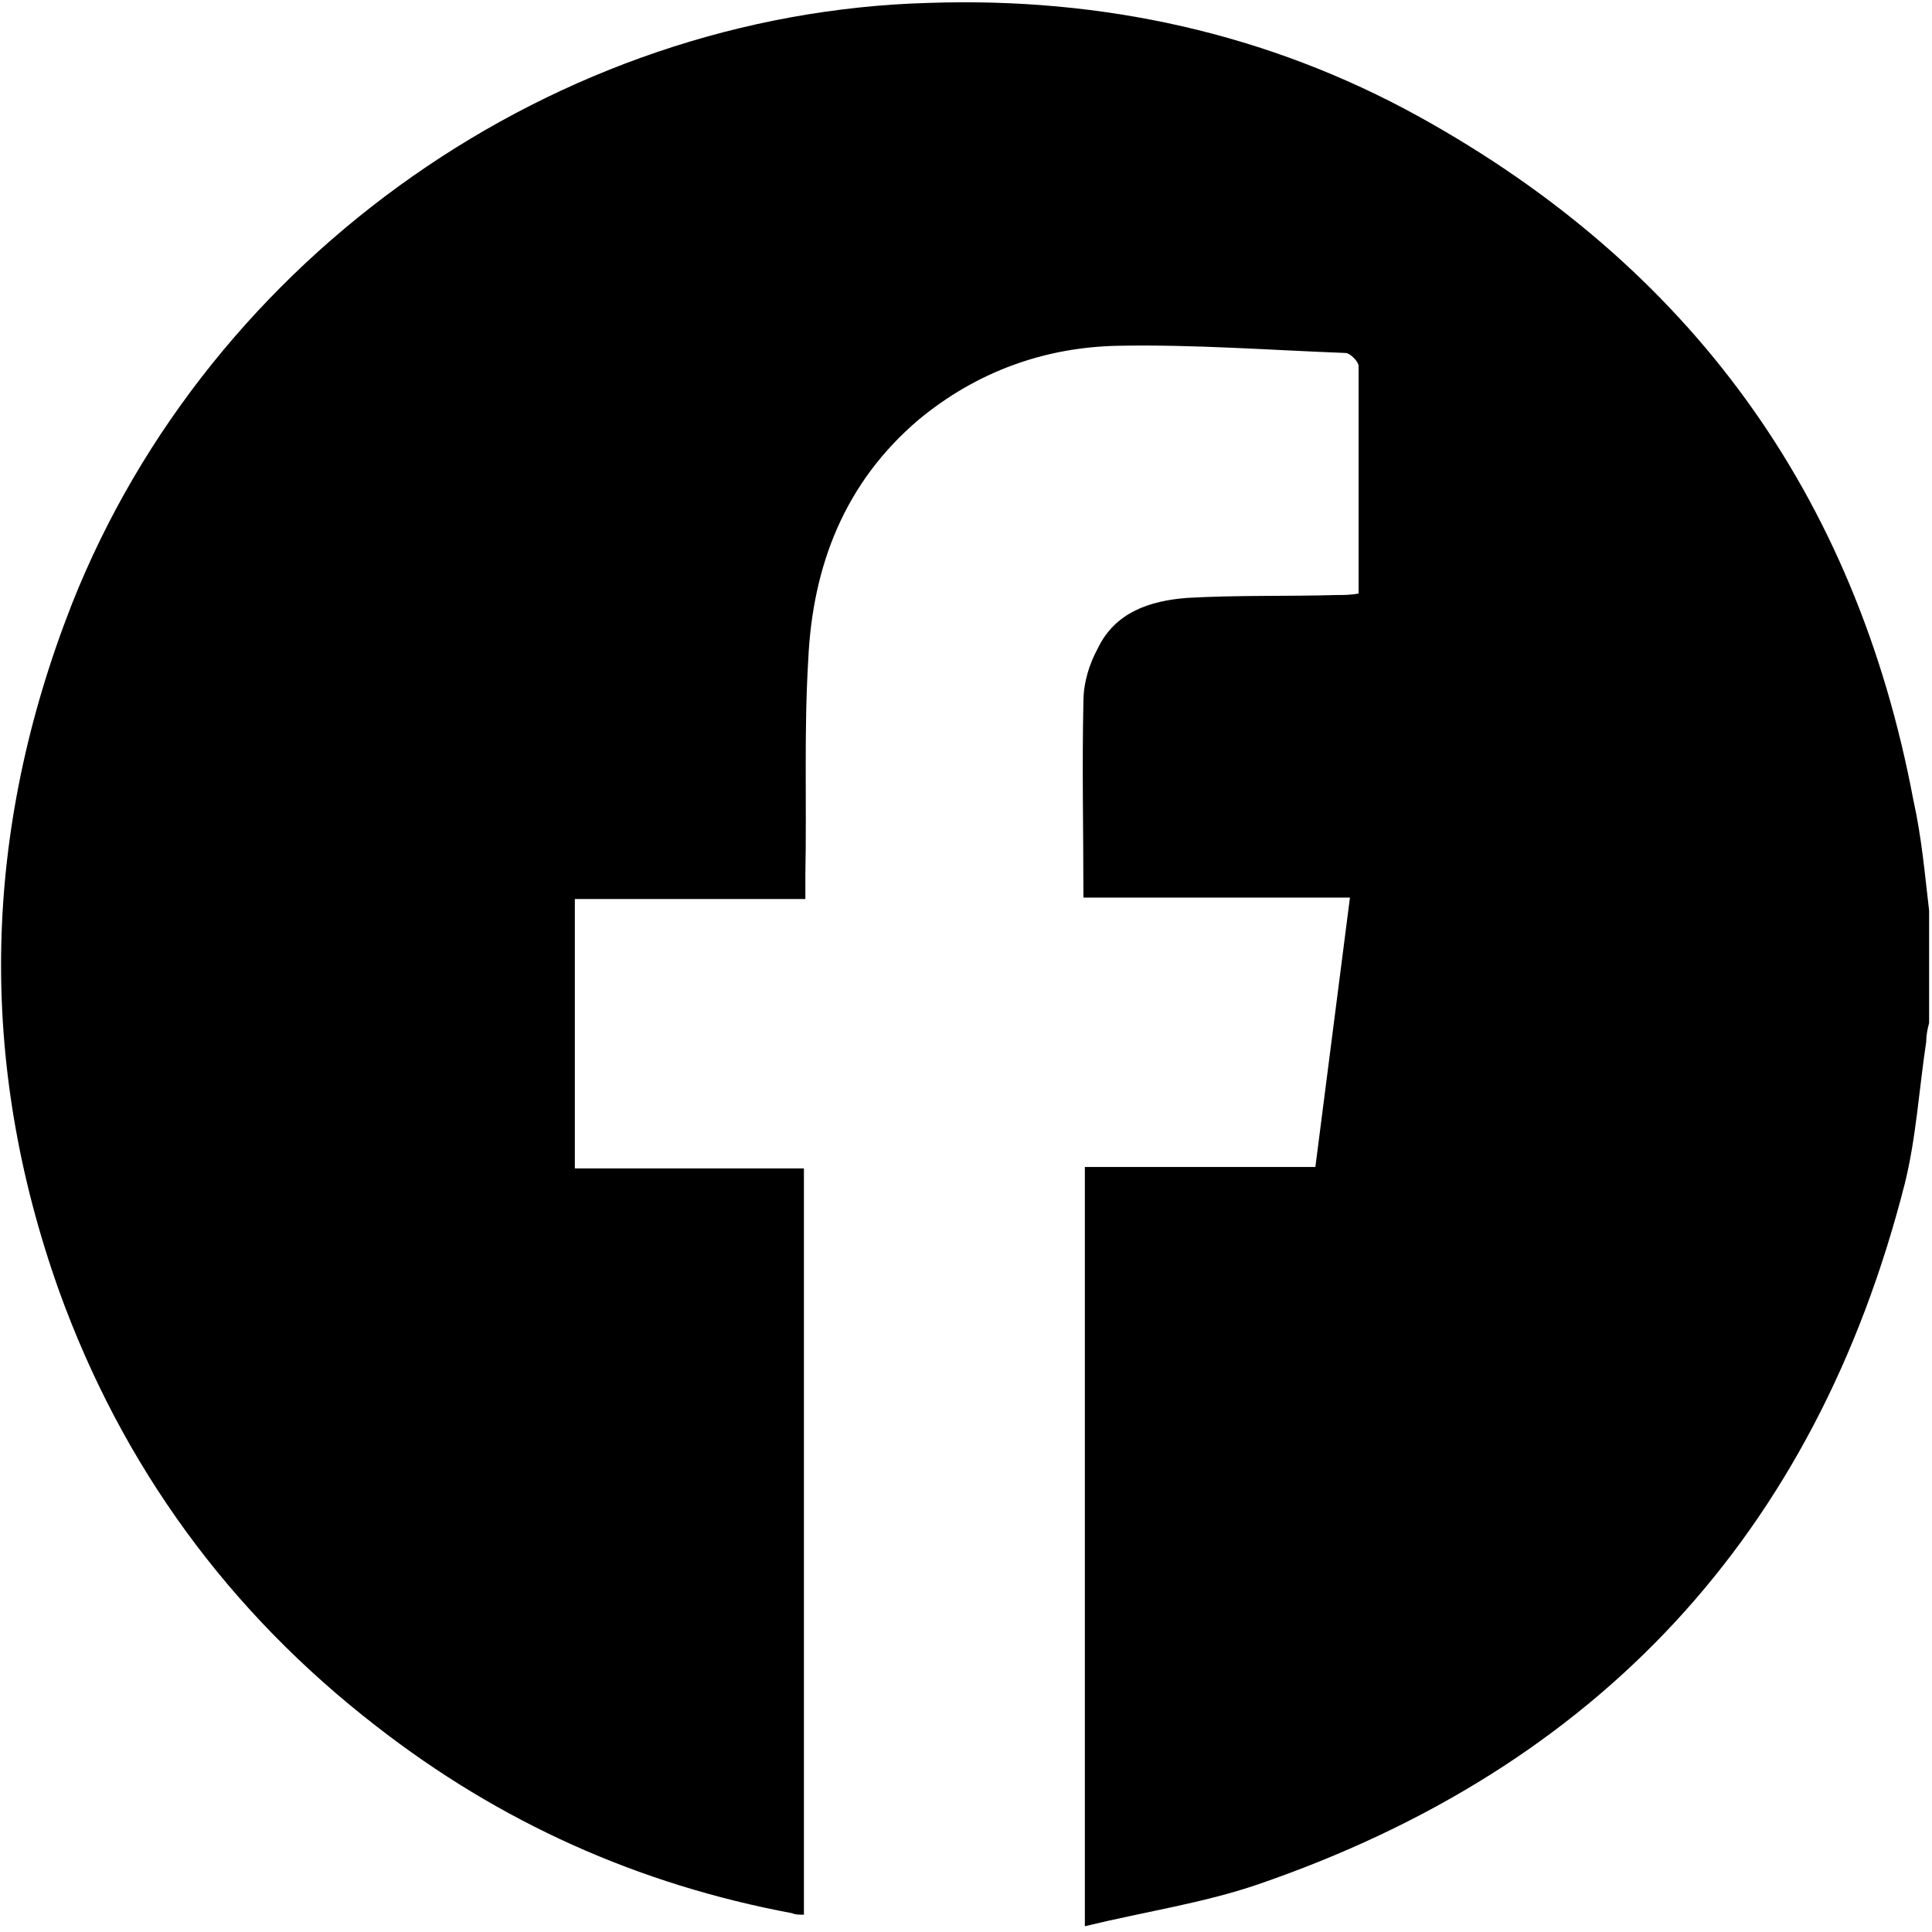
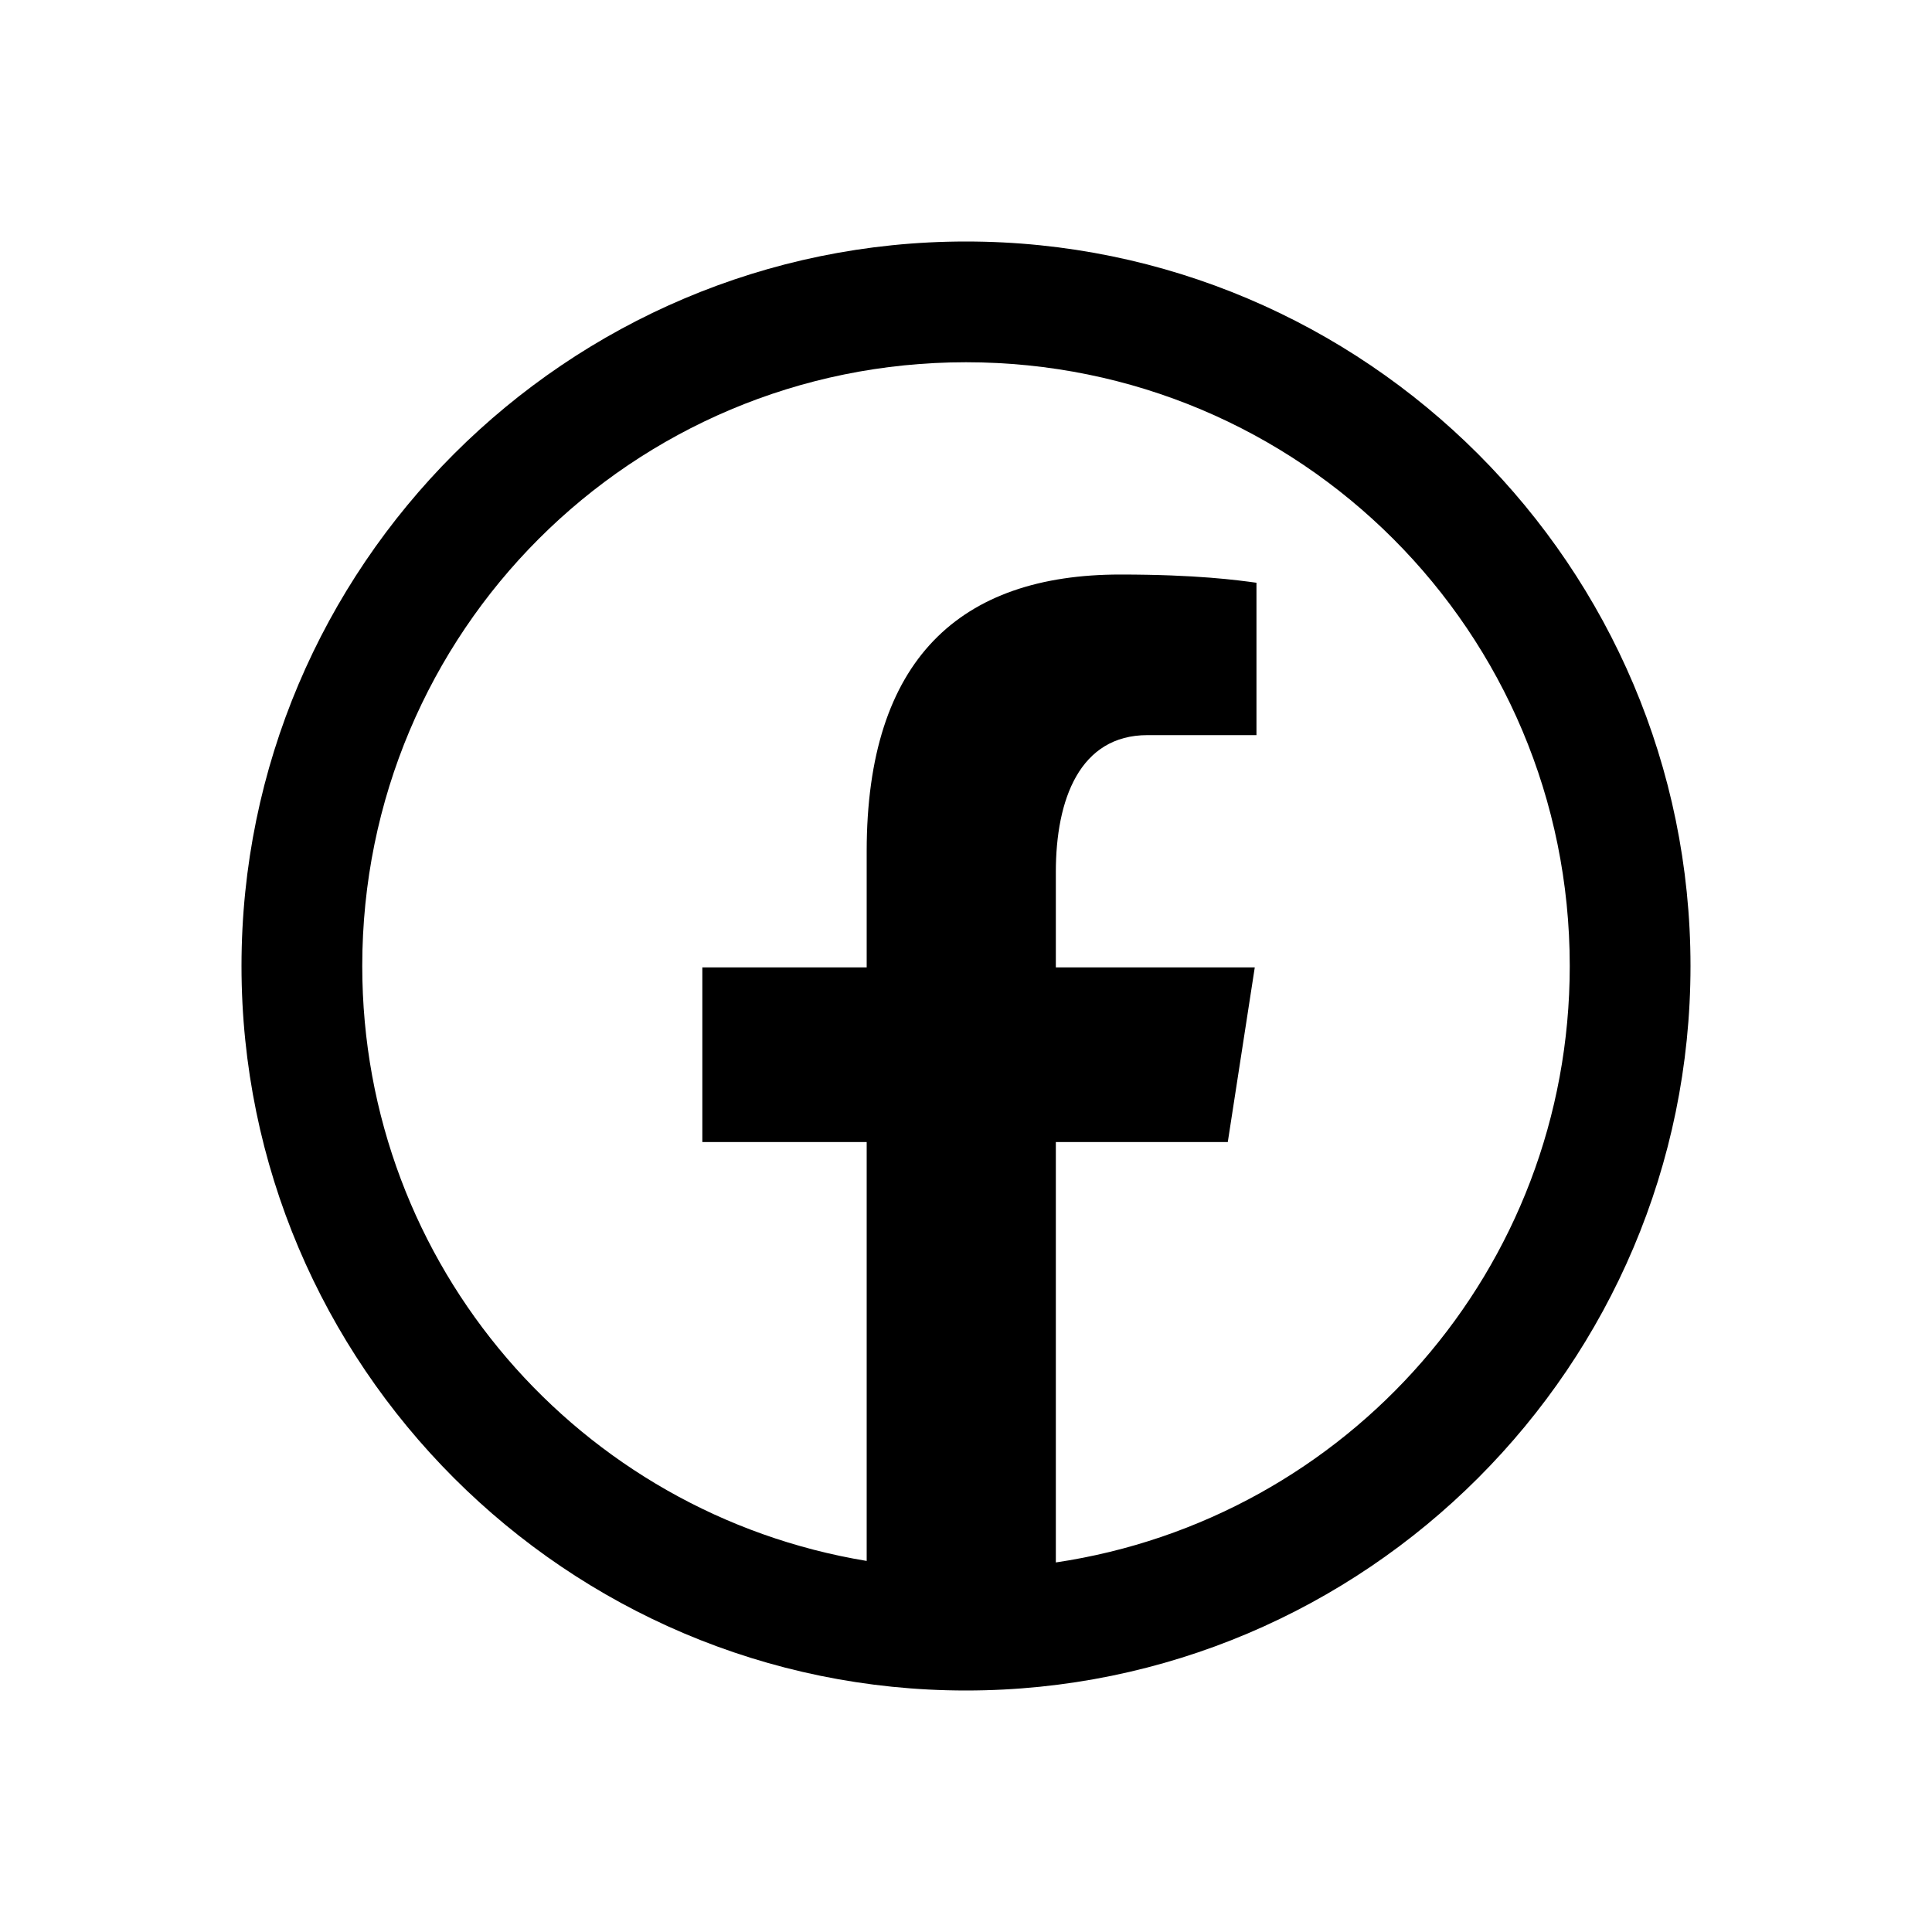
- <svg xmlns="http://www.w3.org/2000/svg" version="1.1" id="Layer_1" x="0px" y="0px" width="134.1px" height="134.1px" viewBox="0 0 134.1 134.1" enable-background="new 0 0 134.1 134.1" xml:space="preserve">
-   <path d="M133.9,63.2c0,2.6,0,5.2,0,7.8c-0.1,0.4-0.2,0.8-0.2,1.3c-0.5,3.3-0.7,6.7-1.5,9.9c-6.2,24.3-21.3,40.5-44.9,48.6  c-3.8,1.3-7.9,1.9-12,2.9c0-17.8,0-35.1,0-52.7c5.4,0,10.7,0,16,0c0.8-6.3,1.6-12.4,2.4-18.7c-6.2,0-12.3,0-18.5,0  c0-4.6-0.1-9.1,0-13.6c0-1.3,0.4-2.6,1-3.7c1.2-2.5,3.6-3.3,6.2-3.5c3.5-0.2,7-0.1,10.4-0.2c0.5,0,0.9,0,1.5-0.1  c0-5.4,0-10.6,0-15.8c0-0.3-0.6-0.9-0.9-0.9c-5.3-0.2-10.5-0.6-15.8-0.5c-5.1,0.1-9.8,1.8-13.8,5.1c-5.2,4.4-7.4,10.2-7.7,16.7  c-0.3,5-0.1,9.9-0.2,14.9c0,0.5,0,1,0,1.7c-5.4,0-10.7,0-16,0c0,6.3,0,12.4,0,18.7c5.4,0,10.6,0,15.9,0c0,17.4,0,34.6,0,51.8  c-0.3,0-0.6,0-0.8-0.1c-10.7-2-20.3-6.3-28.9-13c-10.2-7.9-17.6-18-22-30.2c-5.7-16-5.3-31.9,0.9-47.7c9.6-24.2,33.6-41,59.5-41.7  c12-0.4,23.5,2.1,34,7.9c18.8,10.4,30.3,26.2,34.3,47.4C133.4,58.2,133.6,60.7,133.9,63.2z" />
+ <svg xmlns="http://www.w3.org/2000/svg" viewBox="0 0 32 32">
+   <path d="M 16 4 C 9.384 4 4 9.384 4 16 C 4 22.616 9.384 28 16 28 C 22.616 28 28 22.616 28 16 C 28 9.384 22.616 4 16 4 z M 16 6 C 21.535 6 26 10.465 26 16 C 26 21.027 22.312 25.161 17.488 25.879 L 17.488 18.916 L 20.336 18.916 L 20.783 16.023 L 17.488 16.023 L 17.488 14.443 C 17.488 13.242 17.883 12.176 19.006 12.176 L 20.811 12.176 L 20.811 9.652 C 20.494 9.609 19.823 9.516 18.555 9.516 C 15.907 9.516 14.355 10.914 14.355 14.1 L 14.355 16.023 L 11.633 16.023 L 11.633 18.916 L 14.355 18.916 L 14.355 25.854 C 9.609 25.071 6 20.973 6 16 C 6 10.465 10.465 6 16 6 z" />
</svg>
